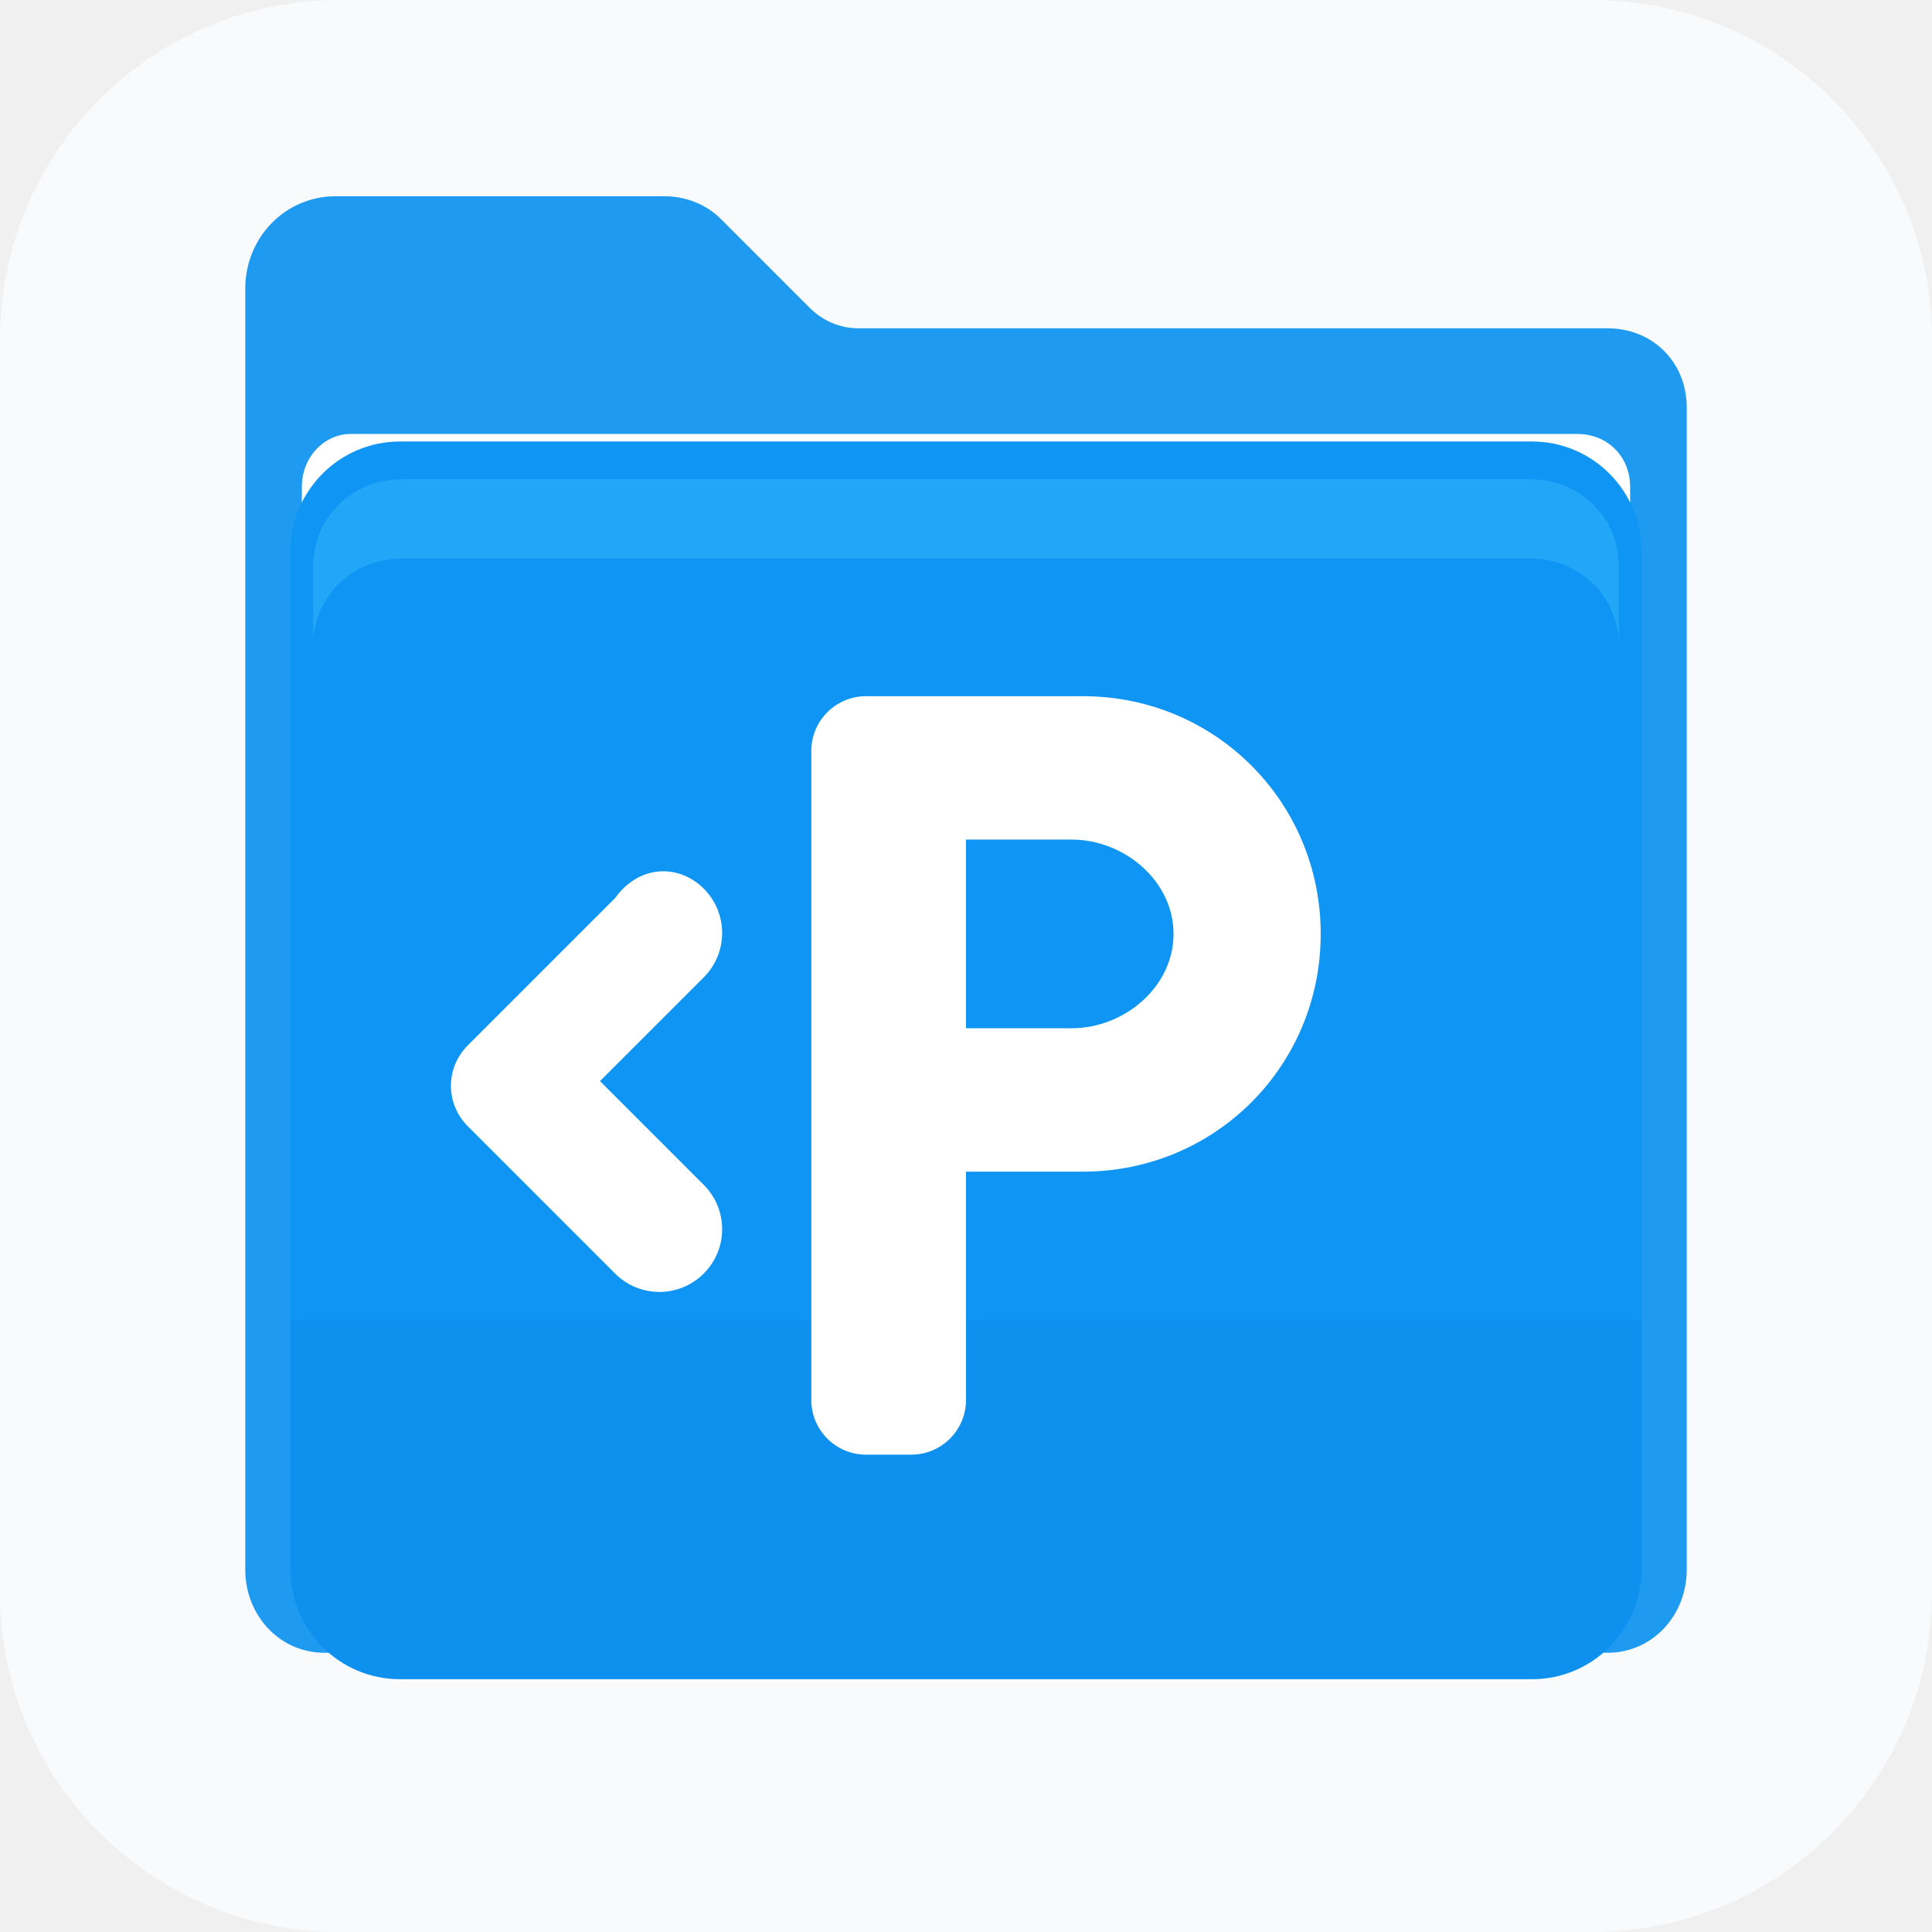
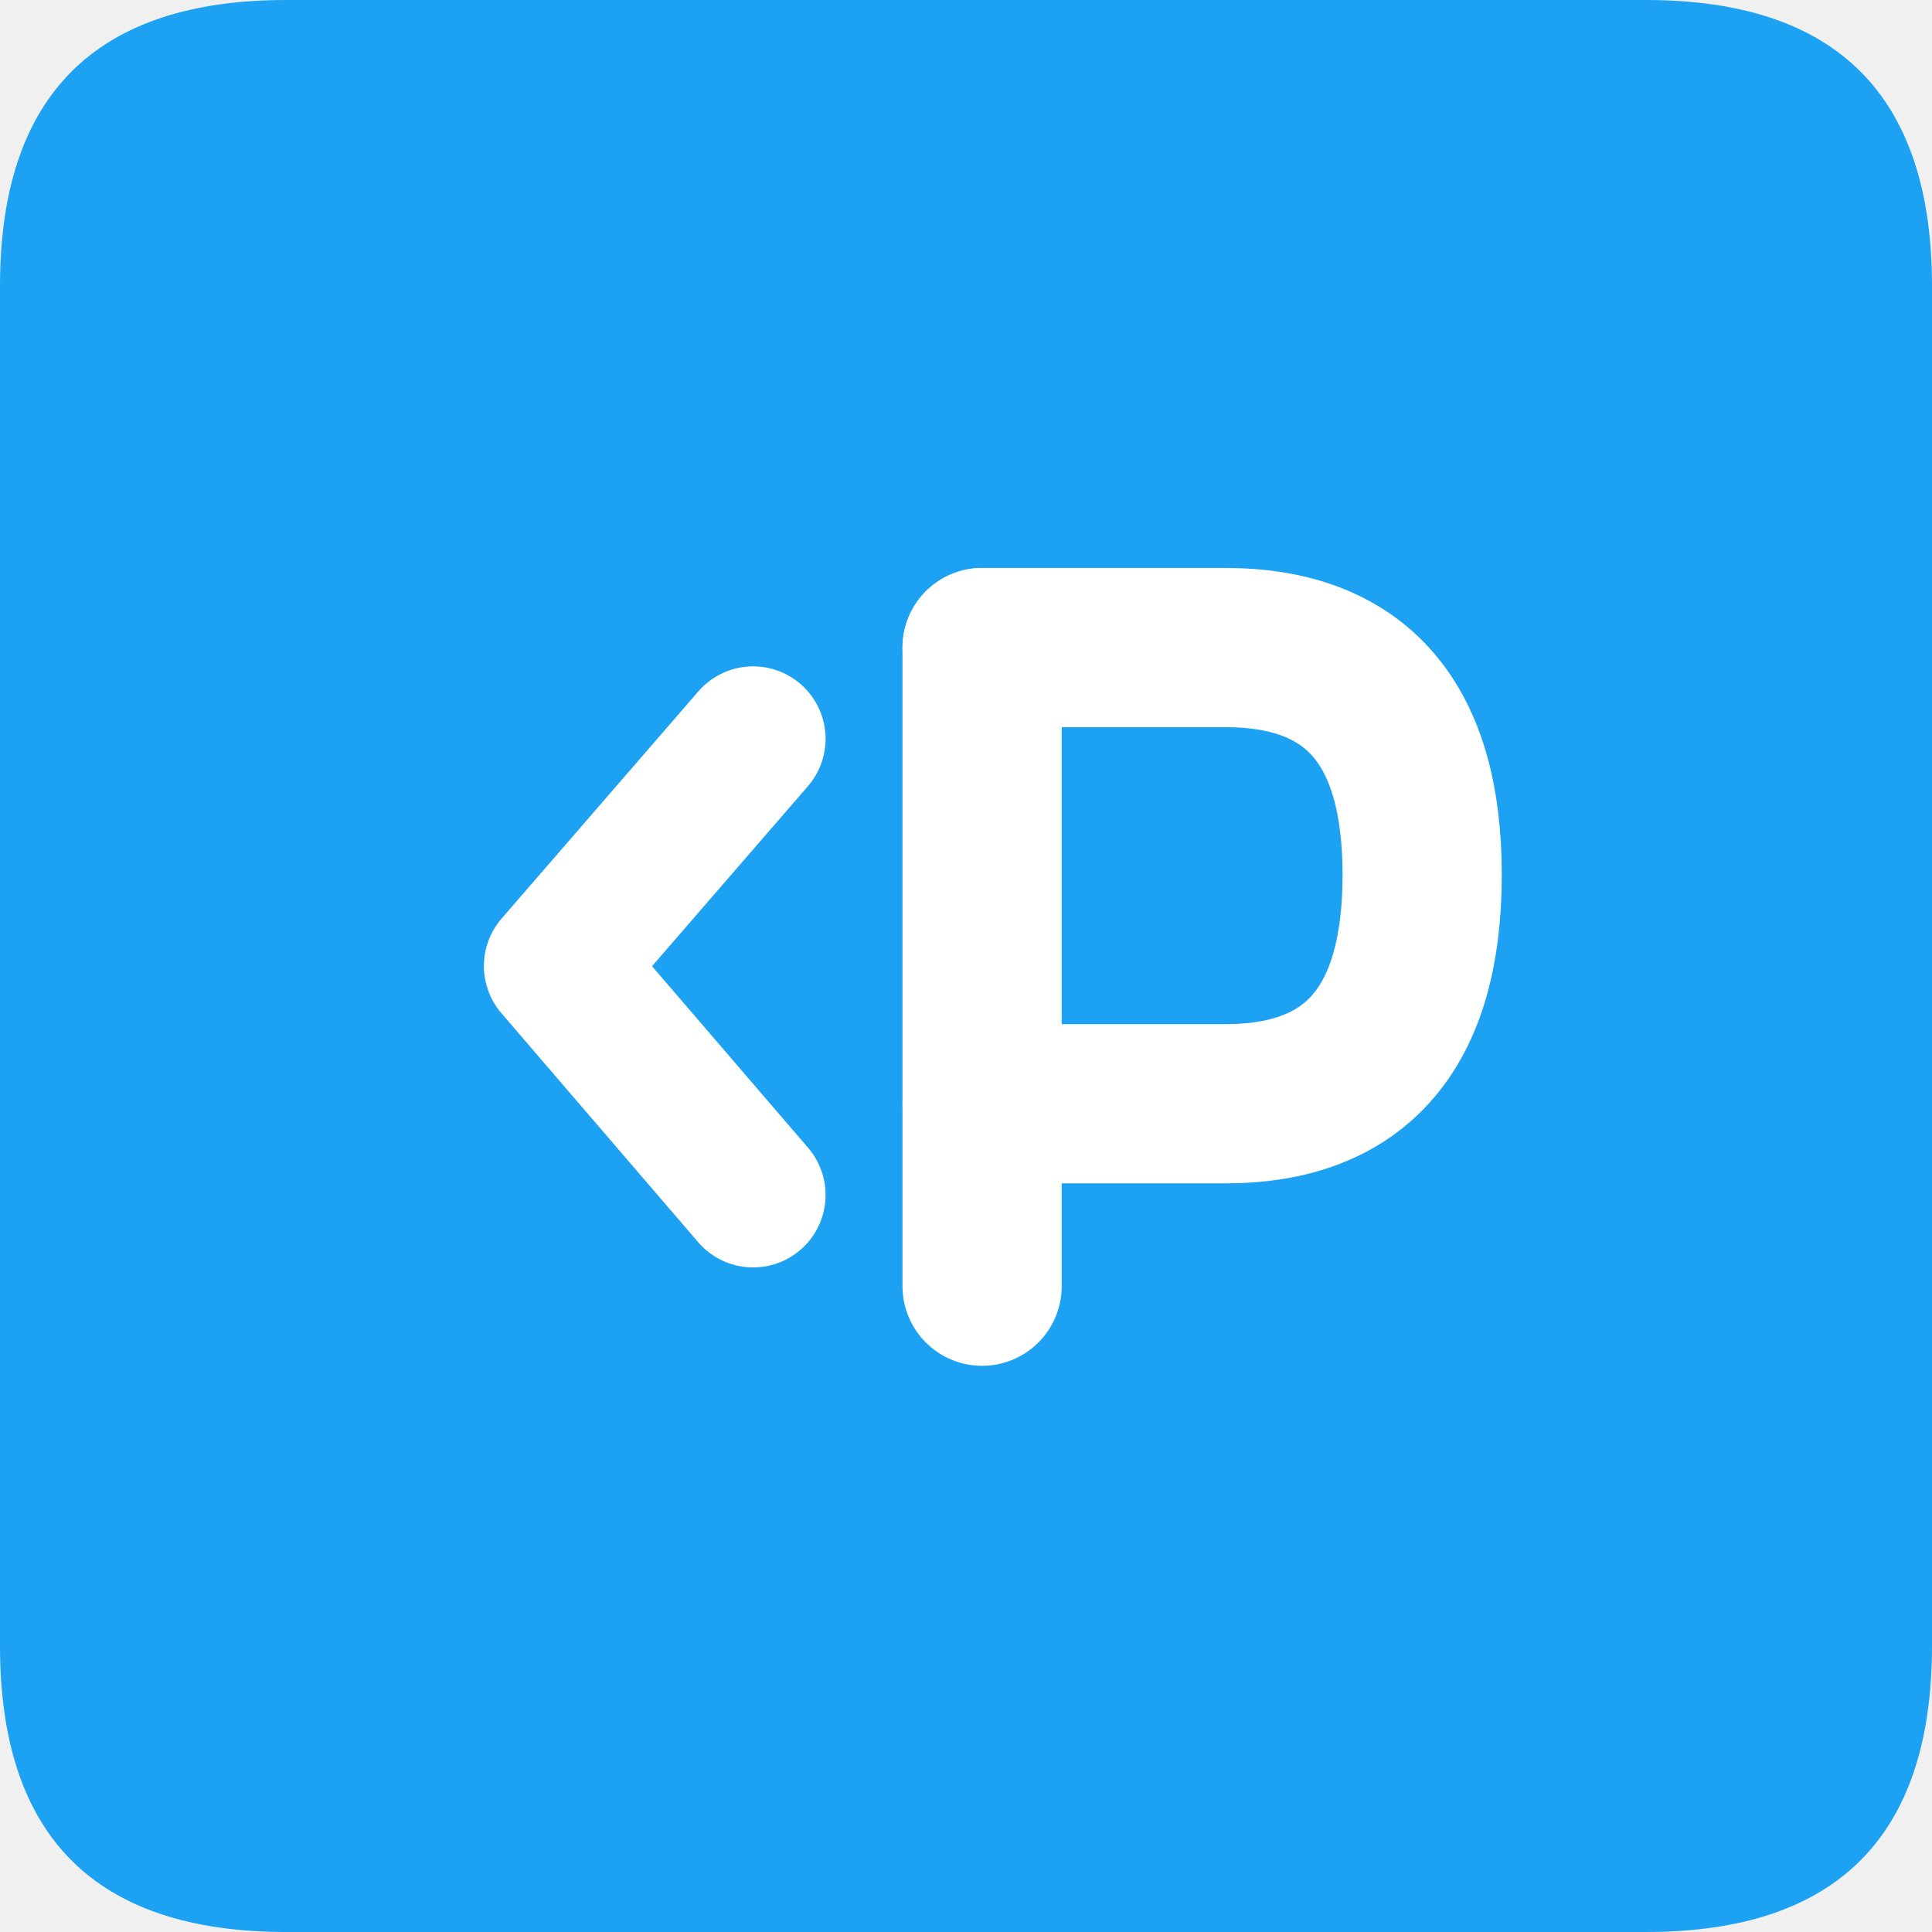
- <svg xmlns="http://www.w3.org/2000/svg" width="32" height="32" viewBox="0 0 1024 1024">
-   <rect width="1024" height="1024" rx="180" fill="#F8FAFC" />
-   <path d="M170,128C148,128 130,146 130,168L130,832C130,856 148,876 172,876L852,876C876,876 894,856 894,832L894,216C894,192 876,174 852,174L455,174C445,174 436,170 429,163L382,116C374,108 363,104 352,104L178,104C151,104 130,126 130,153L130,185C139,151 154,128 170,128Z" fill="#1E9BF0" />
-   <path d="M186,230L836,230C852,230 864,242 864,258L864,320L160,320L160,258C160,242 172,230 186,230Z" fill="white" />
-   <path d="M154,292C154,260 180,234 212,234L812,234C844,234 870,260 870,292L870,832C870,864 844,890 812,890L212,890C180,890 154,864 154,832Z" fill="#0F95F4" />
-   <path d="M166,300C166,274 187,254 213,254L811,254C837,254 858,274 858,300L858,342C858,316 837,296 811,296L213,296C187,296 166,316 166,342Z" fill="#42C5FF" opacity="0.36" />
-   <path d="M154,700L870,700L870,832C870,864 844,890 812,890L212,890C180,890 154,864 154,832Z" fill="#097FE1" opacity="0.22" />
-   <path d="M326,476L248,554C236,566 236,585 248,597L326,675C339,688 360,688 373,675C386,662 386,641 373,628L318,573L373,518C386,505 386,484 373,471C360,458 339,458 326,476Z" fill="white" />
-   <path d="M430,398C430,382 443,369 459,369L574,369C644,369 700,425 700,495C700,565 644,621 574,621L512,621L512,742C512,758 499,771 483,771L459,771C443,771 430,758 430,742Z" fill="white" />
-   <path d="M512,445L568,445C596,445 622,467 622,495C622,523 596,545 568,545L512,545Z" fill="#0F95F4" />
+ <svg xmlns="http://www.w3.org/2000/svg" width="32" height="32" viewBox="0 0 108 108">
+   <path d="M16,0 L92,0 Q108,0 108,16 L108,92 Q108,108 92,108 L16,108 Q0,108 0,92 L0,16 Q0,0 16,0 Z" fill="#1DA1F2" />
+   <polyline points="42.1,41.3 31.1,54 42.1,66.8" fill="none" stroke="#FFFFFF" stroke-width="8.1" stroke-linecap="round" stroke-linejoin="round" />
+   <line x1="54.9" y1="71.9" x2="54.9" y2="36.2" stroke="#FFFFFF" stroke-width="8.9" stroke-linecap="round" />
+   <path d="M54.9,36.2 L68.5,36.2 Q79.5,36.2 79.5,48.9 Q79.5,61.7 68.5,61.7 L54.9,61.7" fill="none" stroke="#FFFFFF" stroke-width="8.9" stroke-linecap="round" stroke-linejoin="round" />
</svg>
